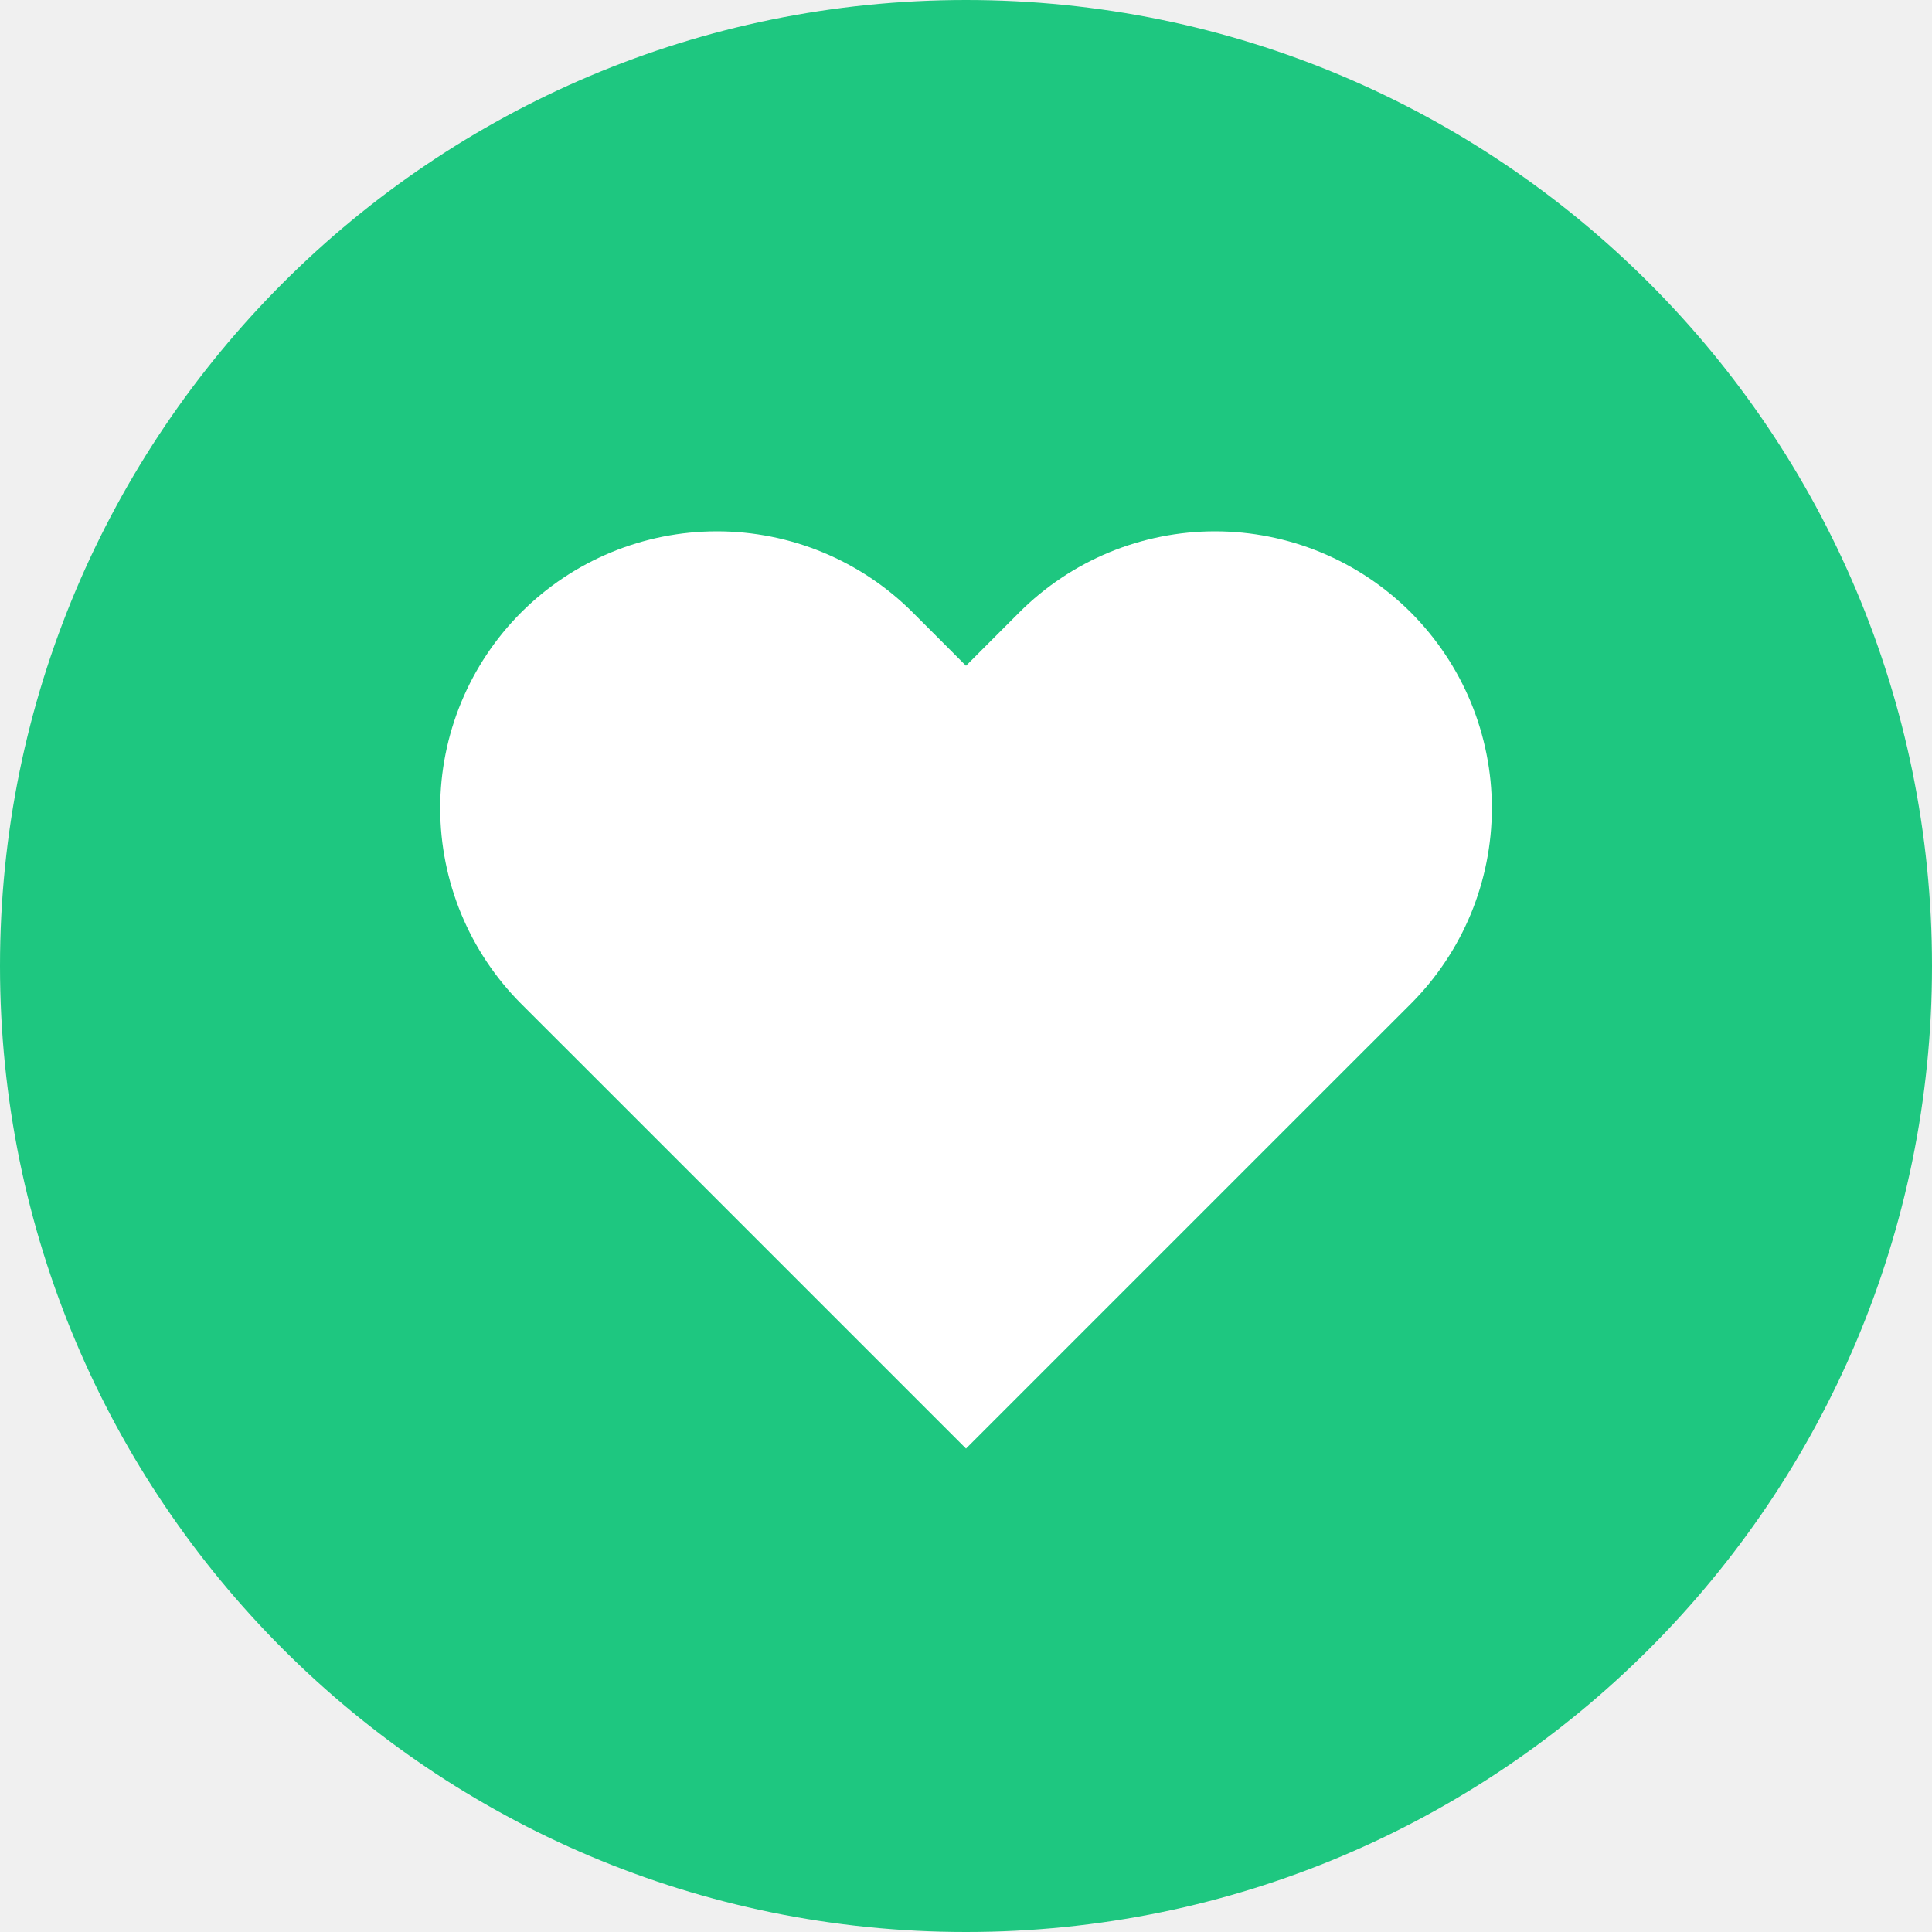
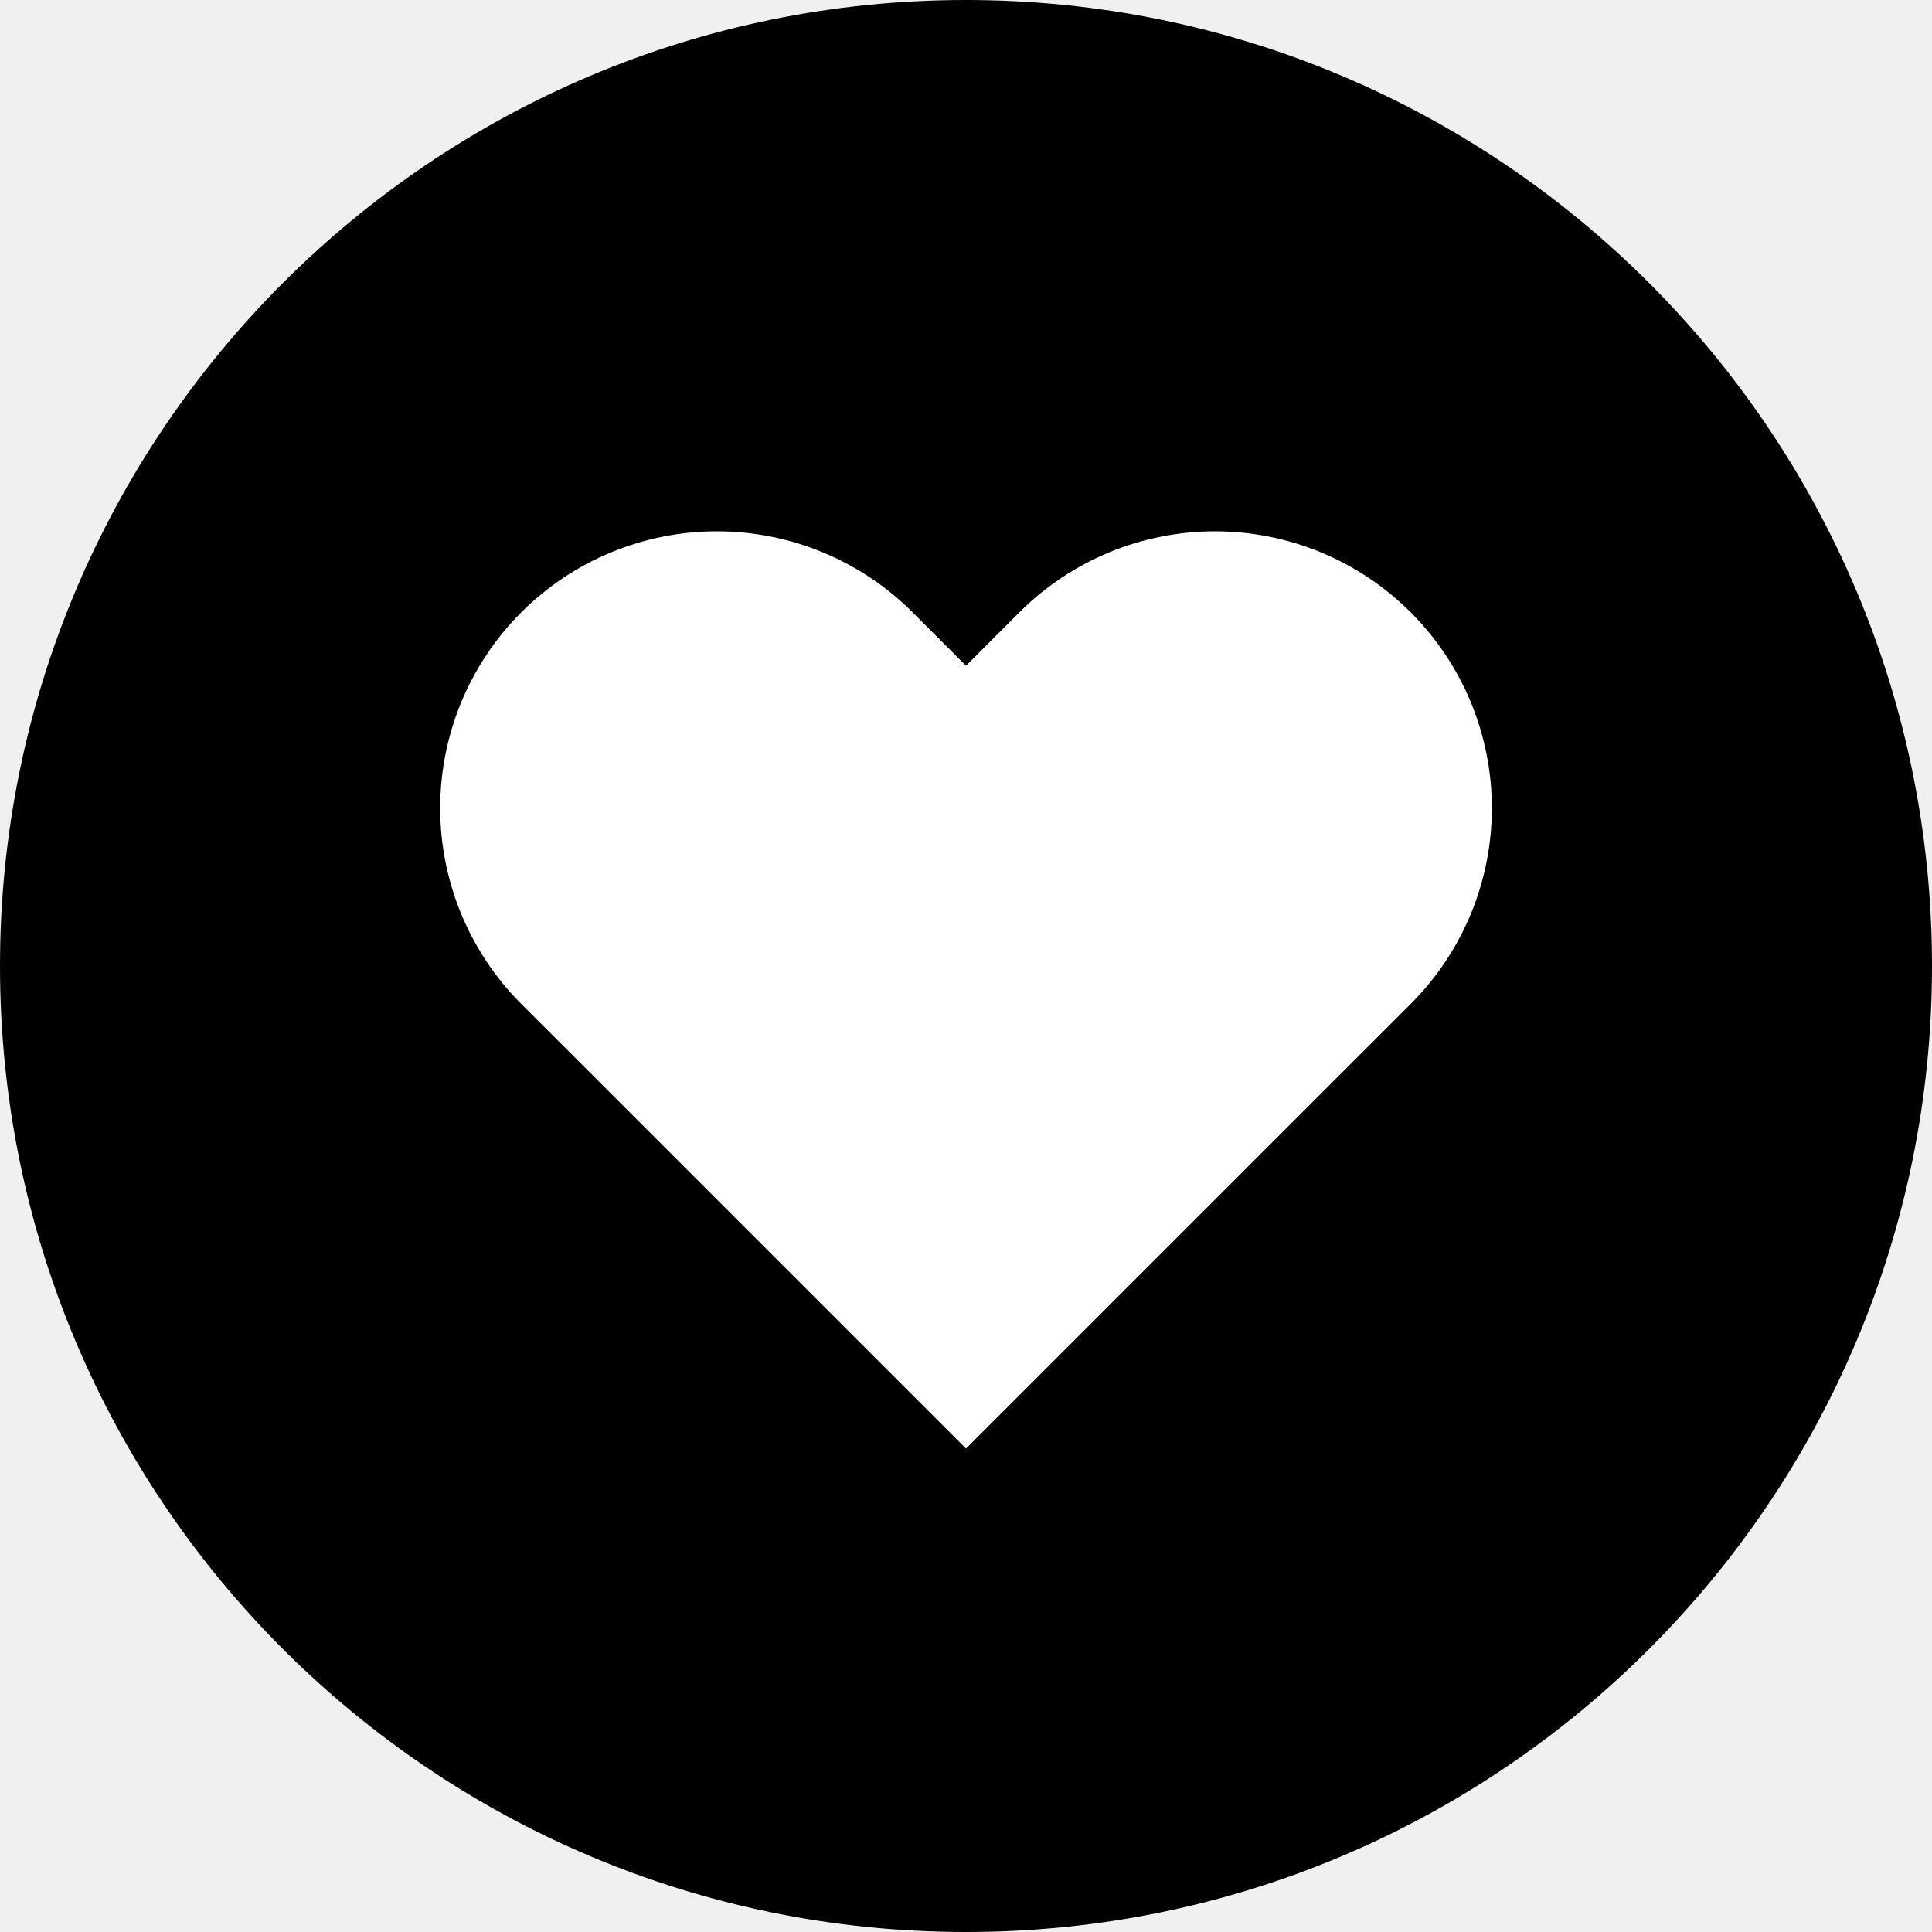
<svg xmlns="http://www.w3.org/2000/svg" width="32" height="32" viewBox="0 0 32 32" fill="none">
-   <circle cx="16" cy="16" r="16" fill="#1EC780" />
+   <circle cx="16" cy="16" r="16" fill="currentColor" />
  <path d="M21.879 9.149C22.436 9.38 22.941 9.717 23.367 10.143C23.792 10.569 24.13 11.074 24.361 11.63C24.591 12.187 24.71 12.783 24.71 13.385C24.71 13.987 24.591 14.583 24.361 15.139C24.13 15.696 23.792 16.201 23.367 16.627L22.483 17.51L16 23.993L9.517 17.51L8.633 16.627C7.774 15.767 7.291 14.601 7.291 13.385C7.291 12.169 7.774 11.003 8.633 10.143C9.493 9.283 10.659 8.8 11.875 8.8C13.091 8.8 14.257 9.283 15.117 10.143L16 11.027L16.883 10.143C17.309 9.717 17.814 9.38 18.37 9.149C18.927 8.919 19.523 8.8 20.125 8.8C20.727 8.8 21.323 8.919 21.879 9.149Z" fill="white" />
</svg>
